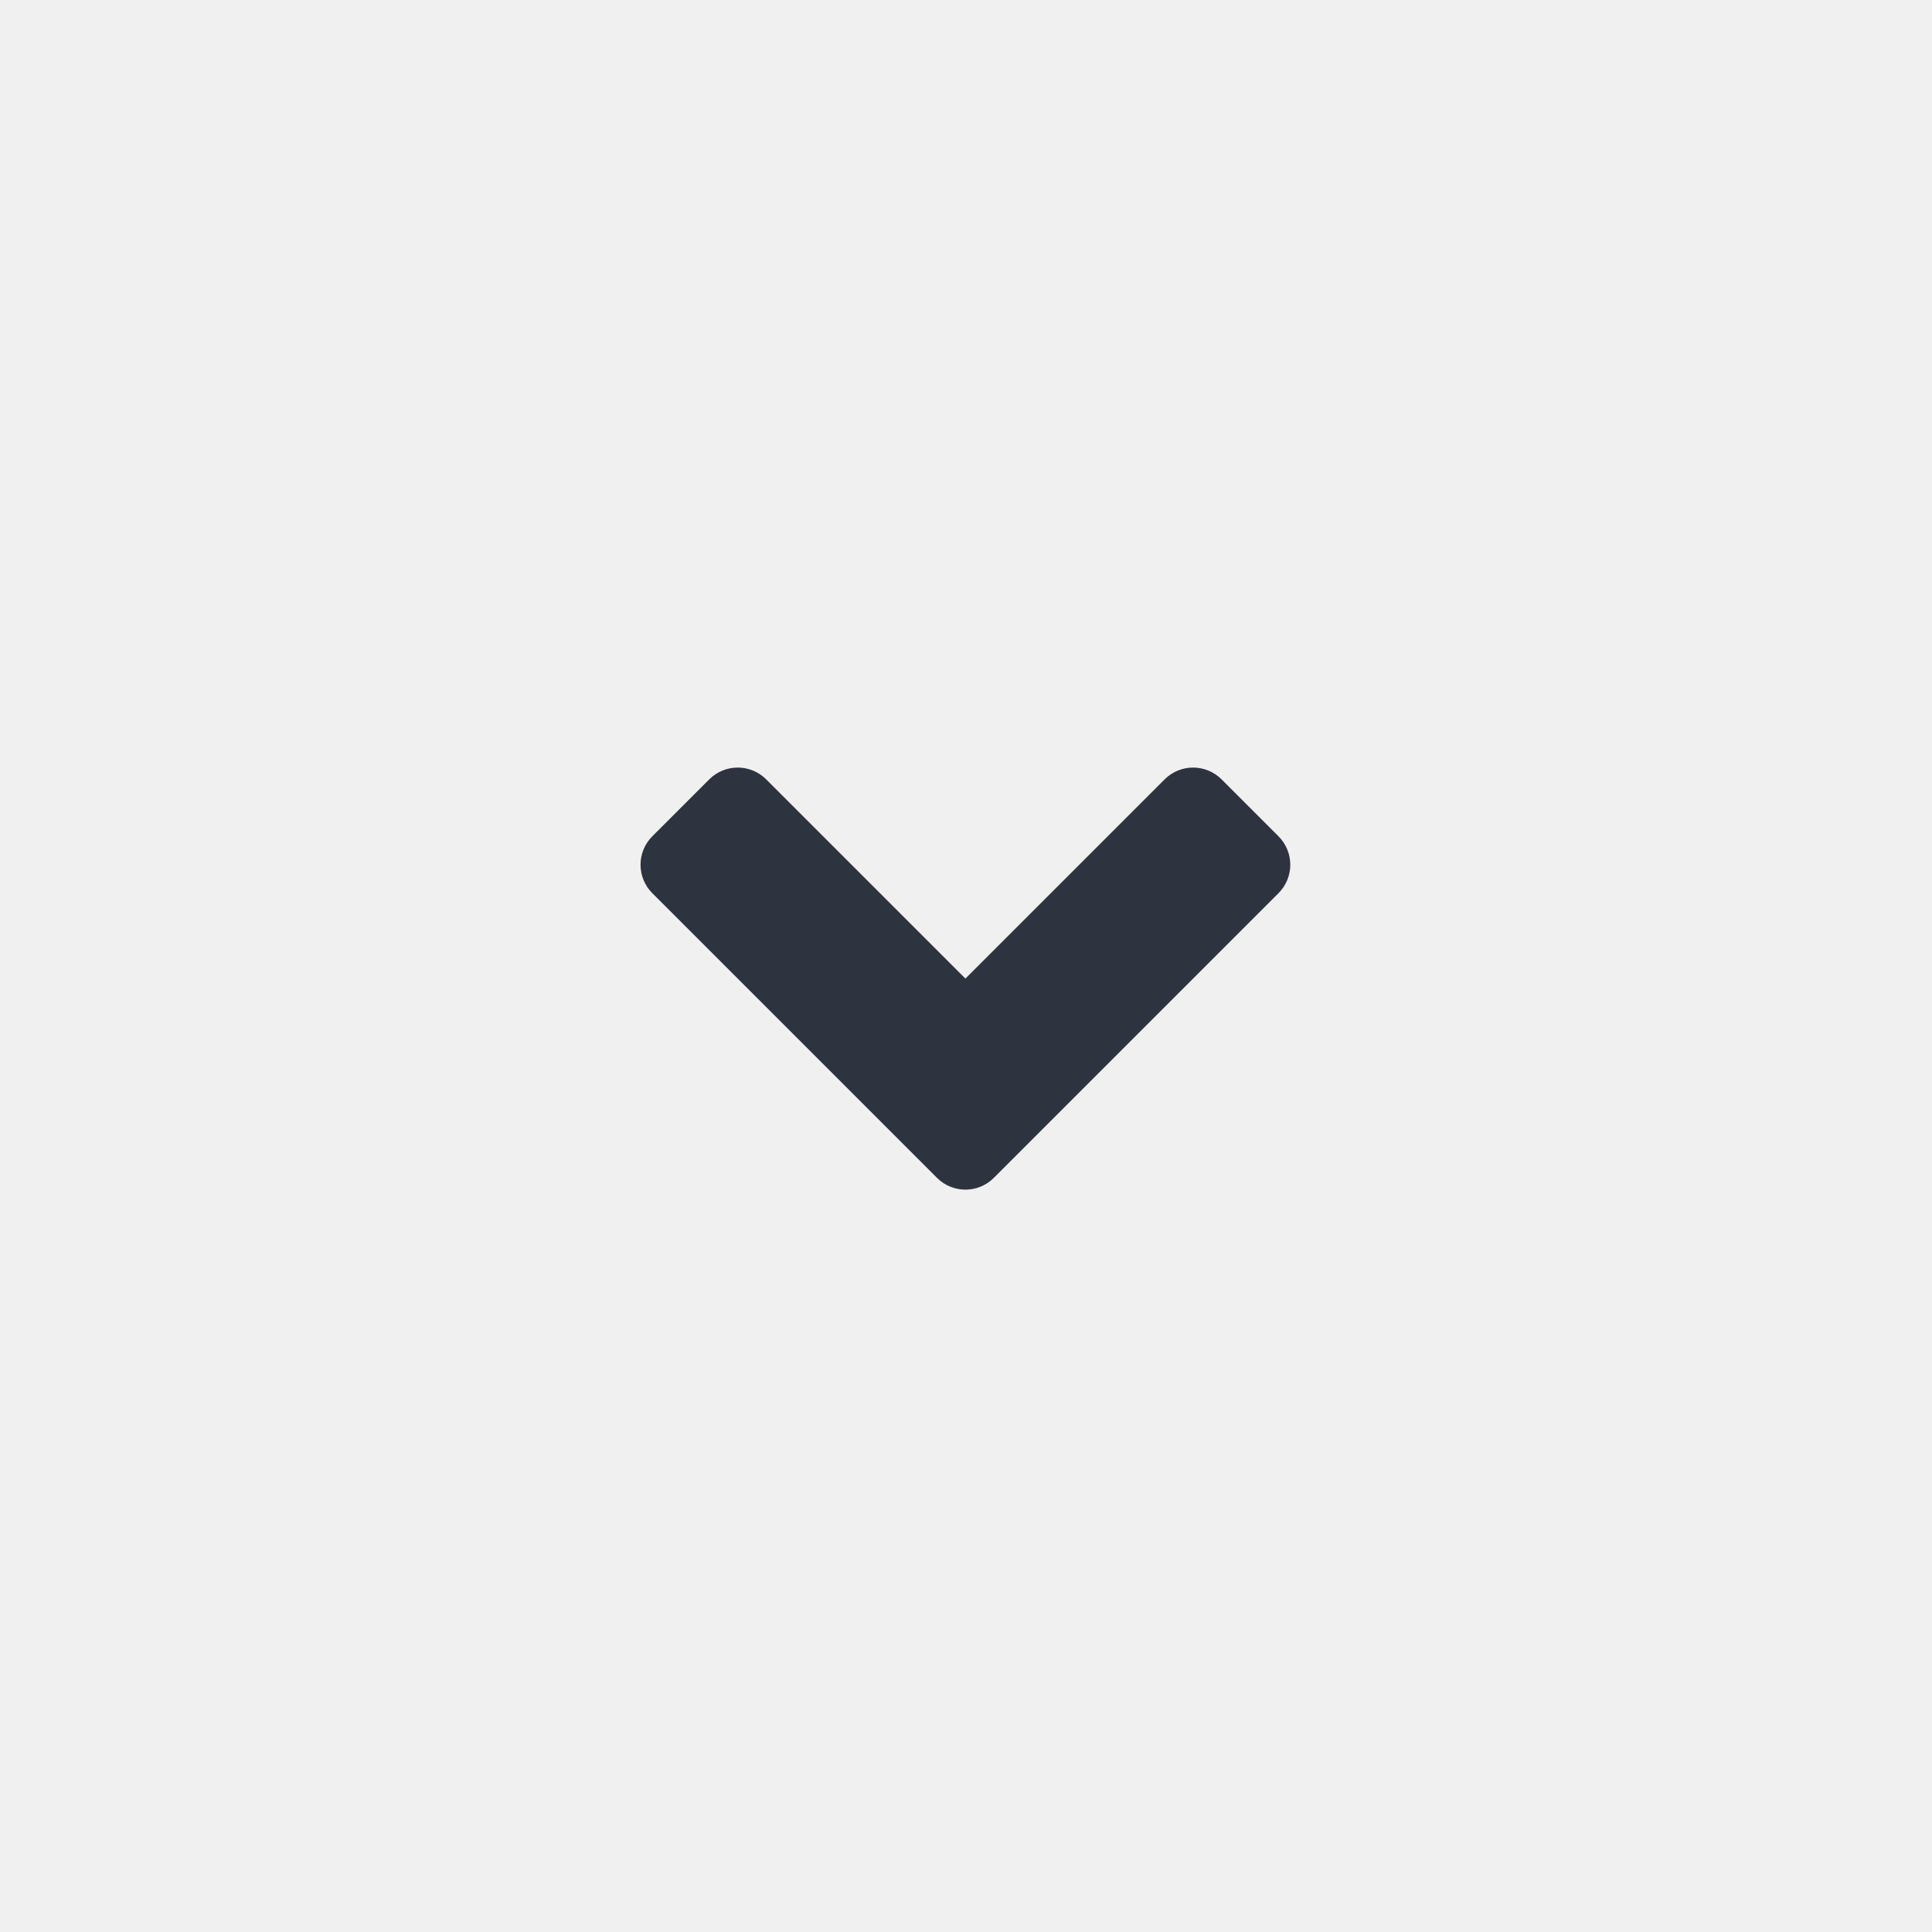
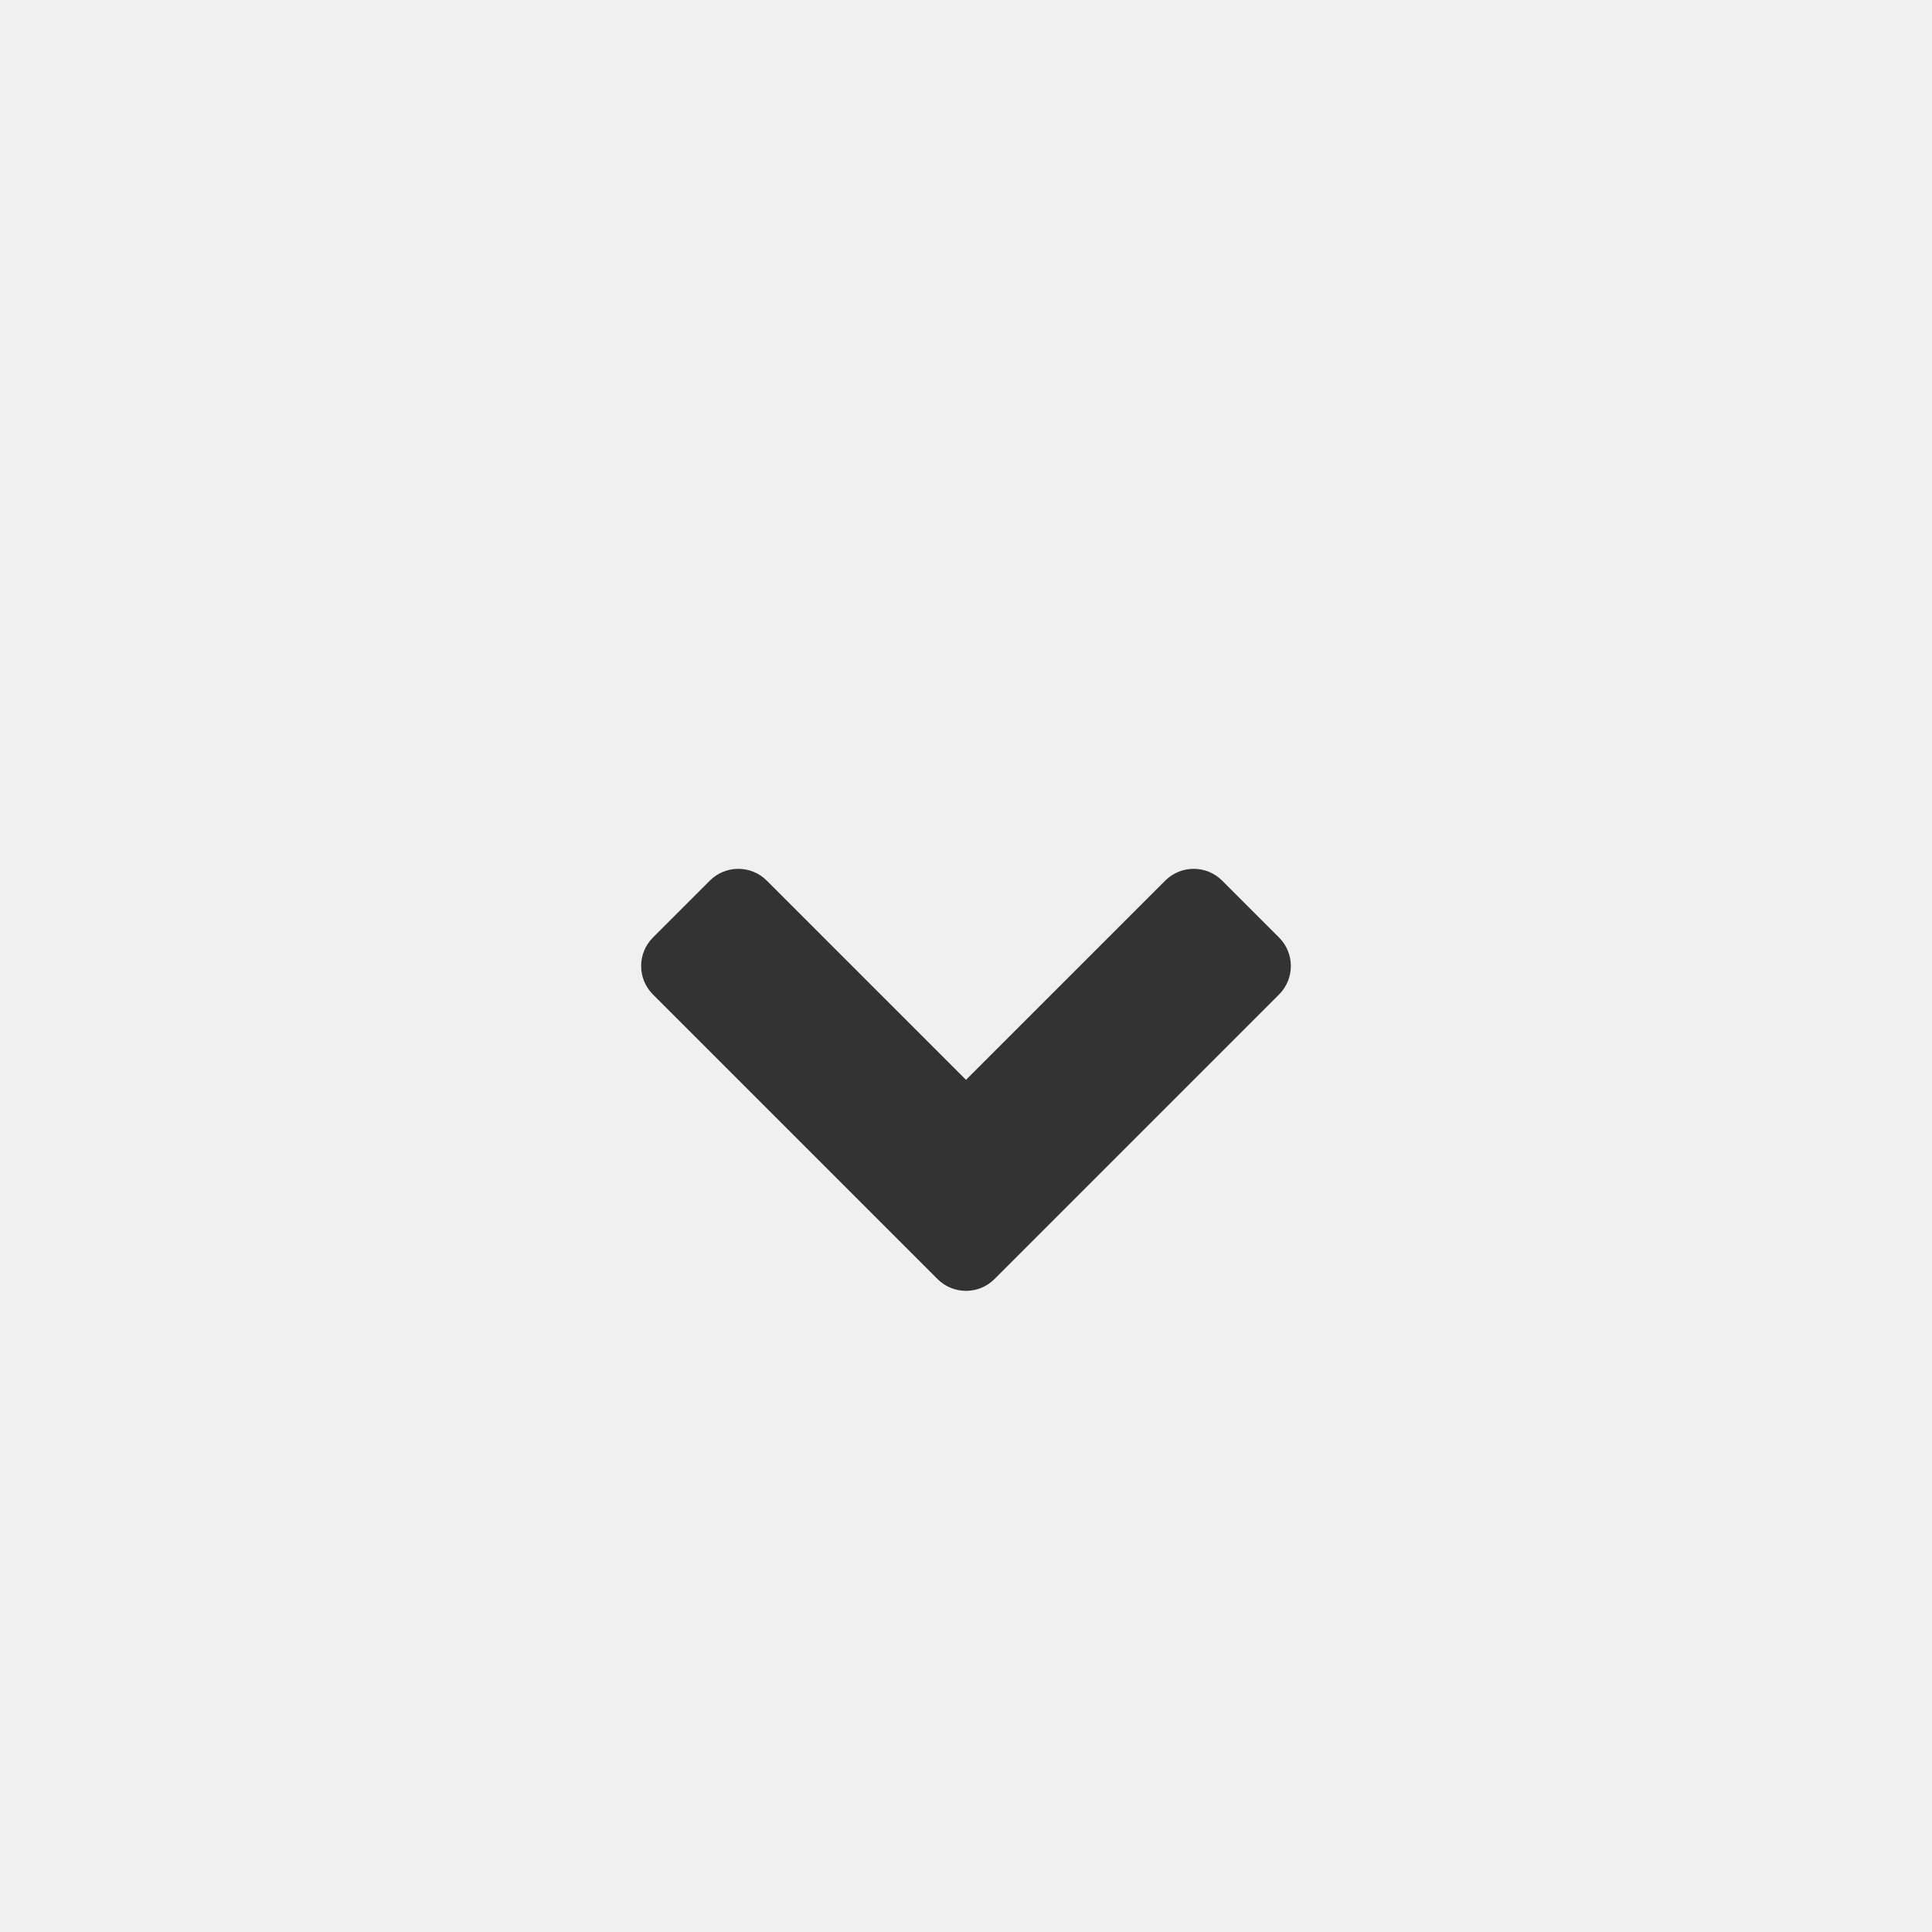
- <svg xmlns="http://www.w3.org/2000/svg" xmlns:xlink="http://www.w3.org/1999/xlink" width="24px" height="24px" viewBox="0 0 24 24" version="1.1">
-   <defs>
-     <path d="M10.993,9.743 L10.993,13.243 C10.993,13.519 10.769,13.743 10.493,13.743 L9.493,13.743 C9.216,13.743 8.993,13.519 8.993,13.243 L8.993,9.243 L8.993,8.243 C8.993,7.966 9.216,7.743 9.493,7.743 L14.493,7.743 C14.769,7.743 14.993,7.966 14.993,8.243 L14.993,9.243 C14.993,9.519 14.769,9.743 14.493,9.743 L10.993,9.743 Z" id="path-1" />
-   </defs>
-   <g id="universal-/-icon-/-navigation-/-medium-/-ic_down" stroke="none" stroke-width="1" fill="none" fill-rule="evenodd">
-     <mask id="mask-2" fill="white">
-       <use xlink:href="#path-1" />
-     </mask>
-     <use id="ic_down" fill="#2D333F" transform="translate(11.99264, 10.74264) rotate(-135) translate(-11.99264, -10.74264) " xlink:href="#path-1" />
+ <svg xmlns="http://www.w3.org/2000/svg" width="24px" height="24px" viewBox="0 0 24 24" version="1.1">
+   <defs />
+   <g id="icon/ic_down" stroke="none" stroke-width="1" fill="none" fill-rule="evenodd">
+     <path d="M11,11 L11,14.5 C11,14.776 10.776,15 10.5,15 L9.5,15 C9.224,15 9,14.776 9,14.5 L9,10.5 L9,9.5 C9,9.224 9.224,9 9.5,9 L14.5,9 C14.776,9 15,9.224 15,9.5 L15,10.5 C15,10.776 14.776,11 14.5,11 L11,11 Z" id="ic_down" fill="#333333" transform="translate(12, 12) rotate(-135) translate(-12, -12) " />
  </g>
</svg>
